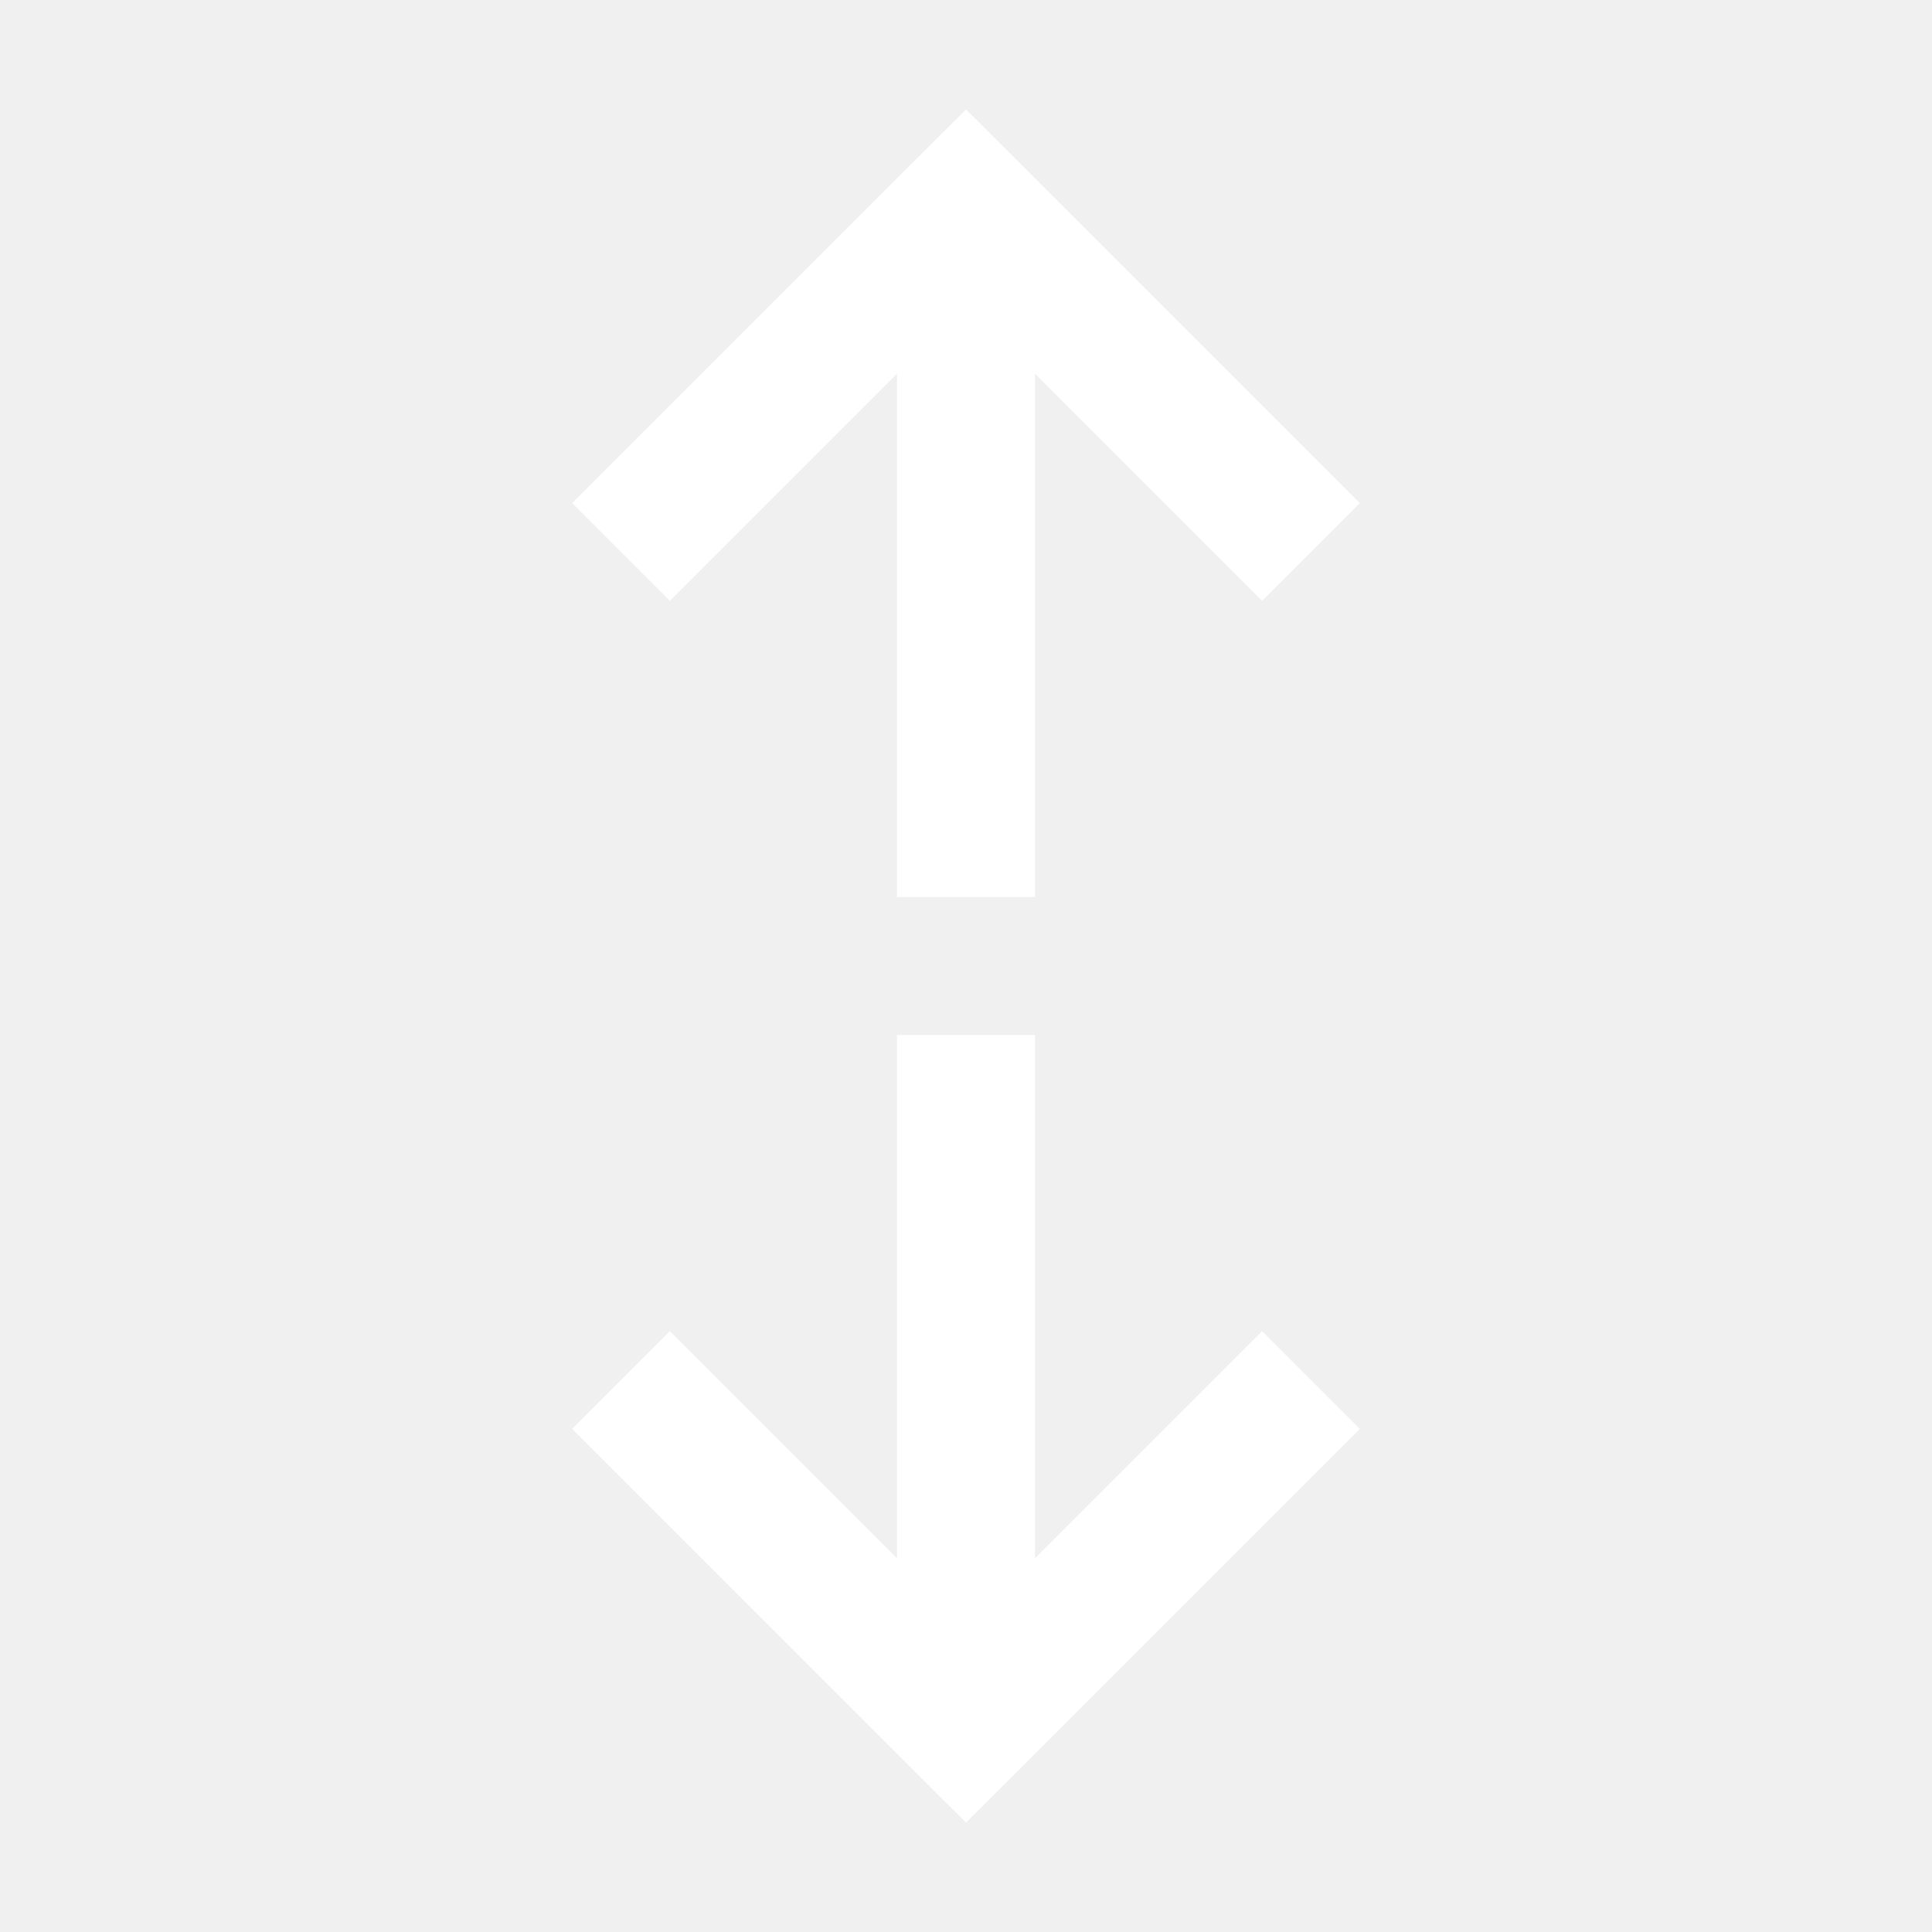
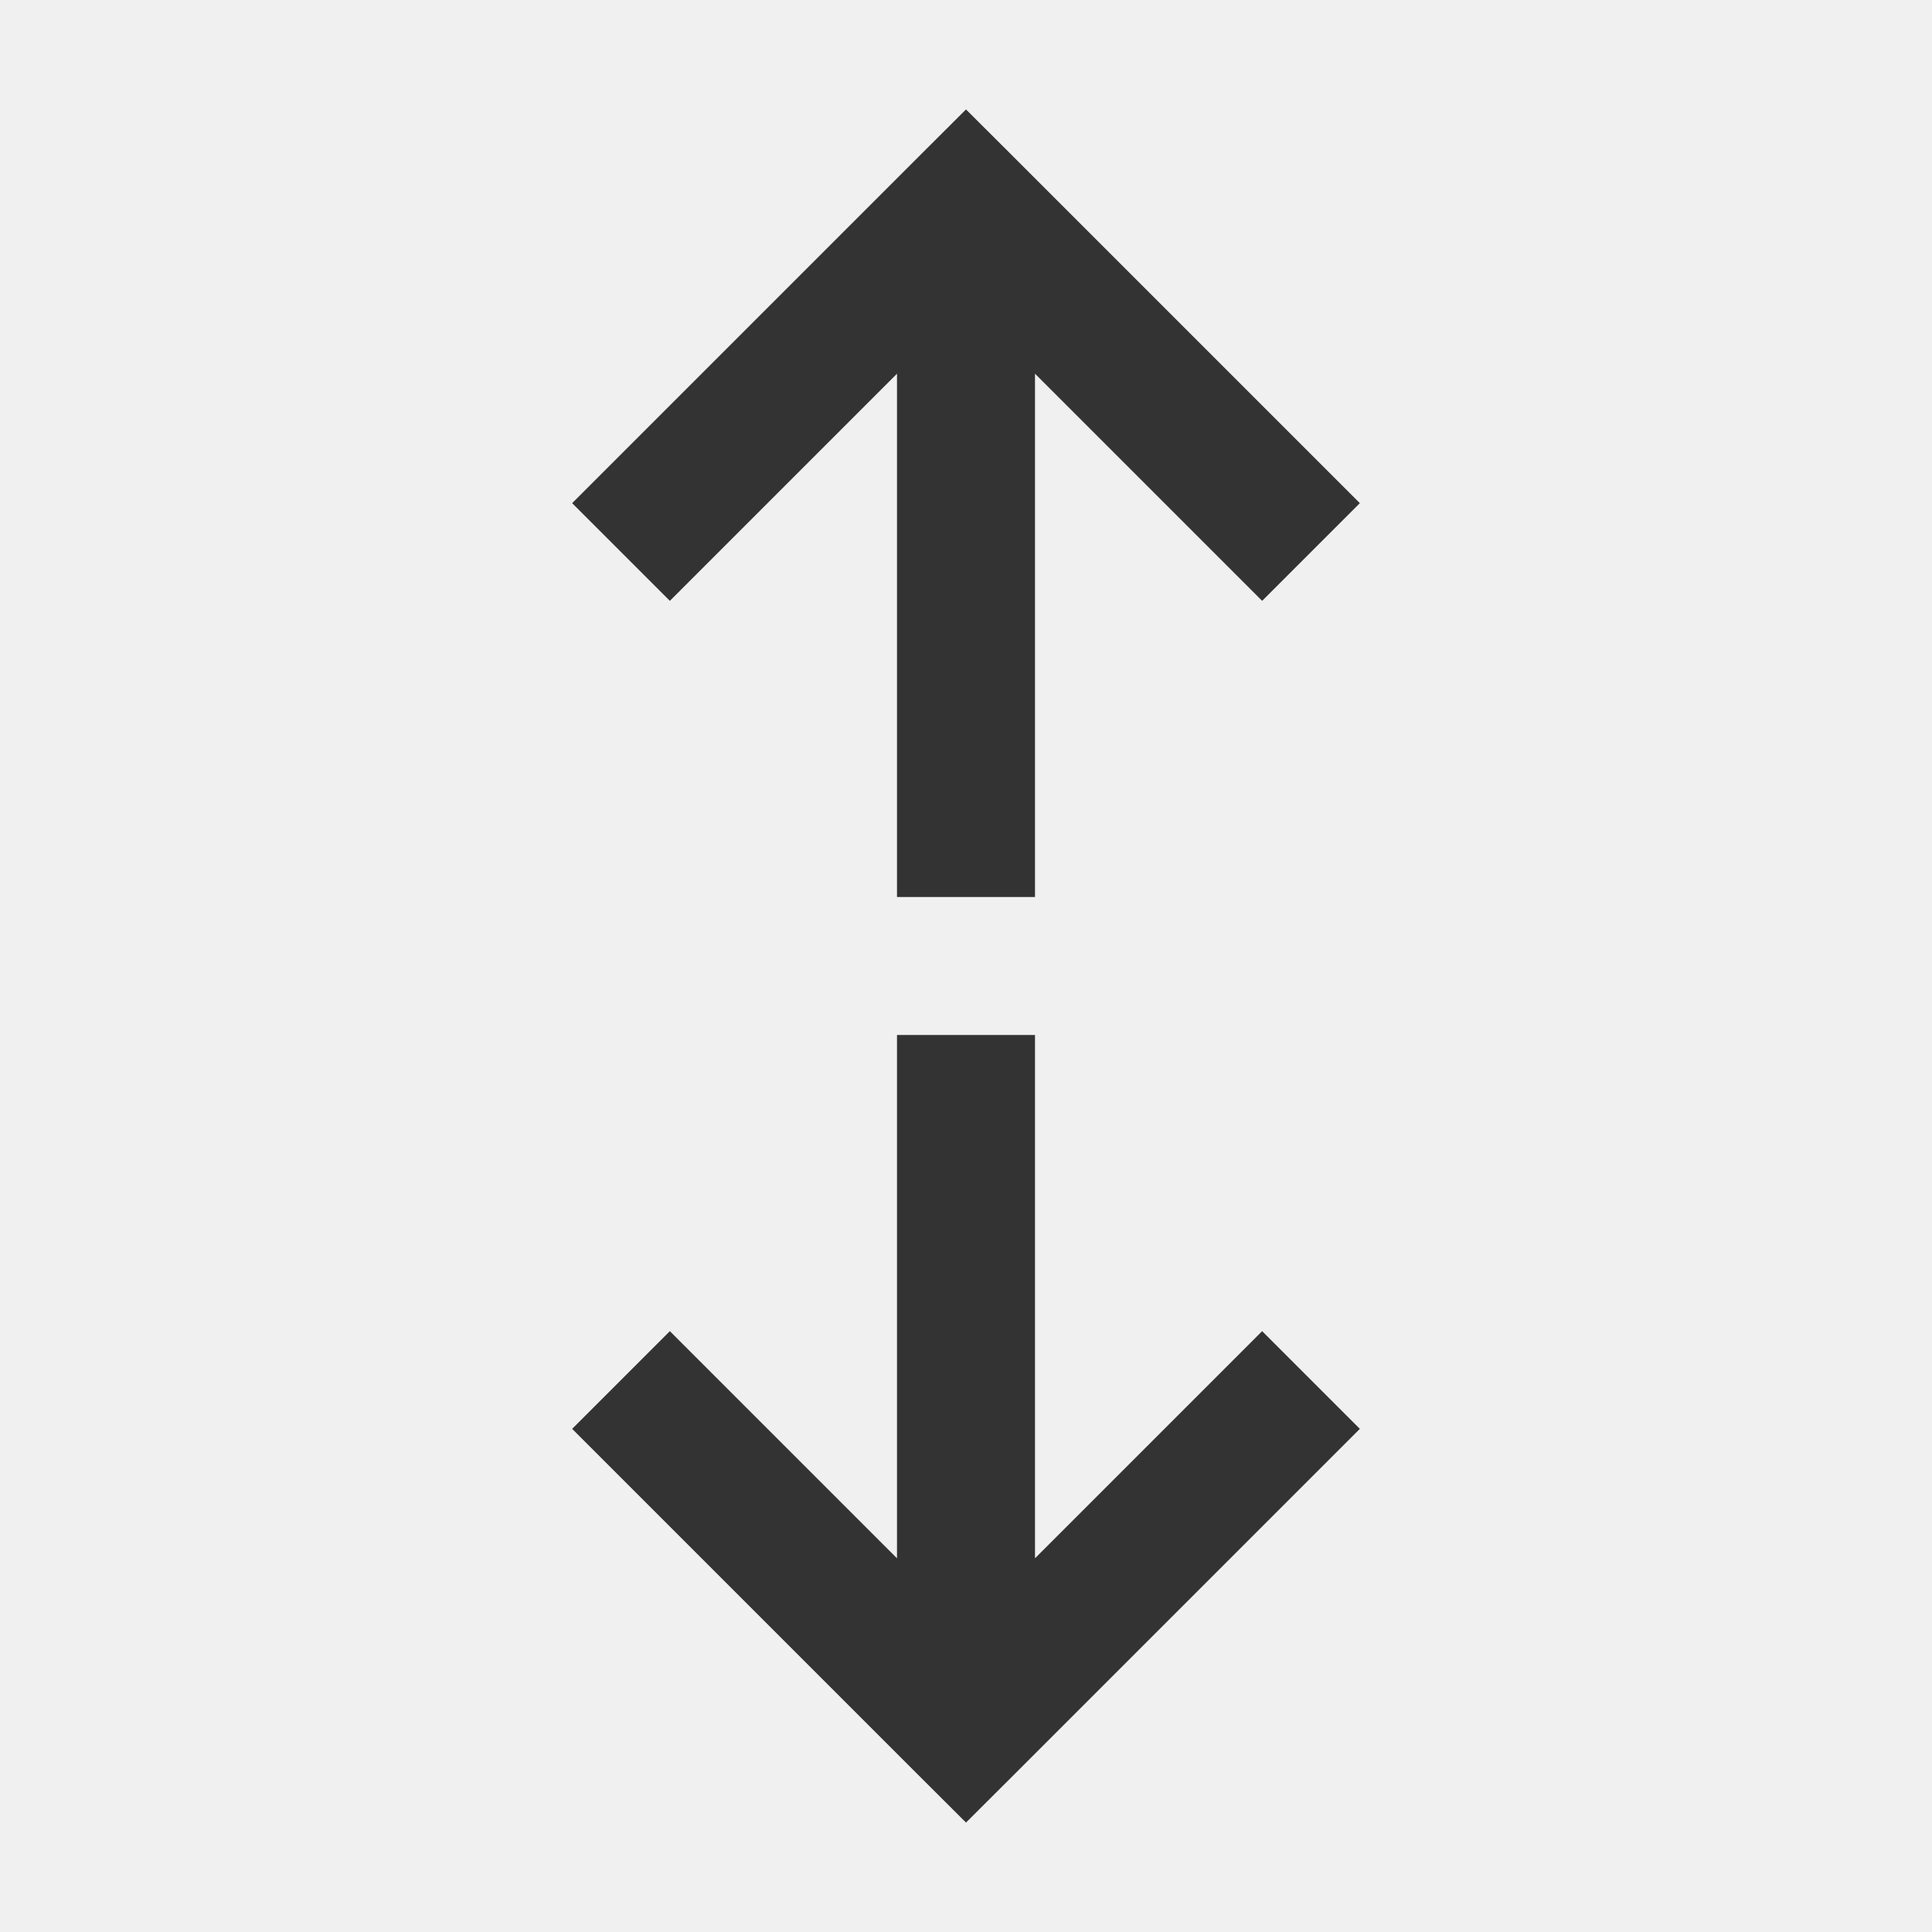
<svg xmlns="http://www.w3.org/2000/svg" width="14" height="14" viewBox="0 0 14 14" fill="none">
-   <path d="M7 12.5l-.354.354.354.353.354-.353L7 12.5zm-.5-5v5h1v-5h-1zm.854 4.646l-2.5-2.5-.708.708 2.5 2.5.708-.708zm0 .708l2.5-2.5-.708-.708-2.5 2.5.708.708zM7 1.5l.354-.354L7 .793l-.354.353L7 1.5zm.5 5v-5h-1v5h1zm-.854-4.646l2.5 2.5.708-.708-2.5-2.5-.708.708zm0-.708l-2.5 2.5.708.708 2.5-2.5-.708-.708z" fill="#fff" />
+   <path d="M7 12.5l-.354.354.354.353.354-.353L7 12.5zm-.5-5v5h1v-5h-1zm.854 4.646l-2.5-2.5-.708.708 2.5 2.5.708-.708zm0 .708l2.5-2.5-.708-.708-2.5 2.5.708.708zM7 1.5l.354-.354L7 .793l-.354.353L7 1.5zm.5 5v-5h-1v5h1zm-.854-4.646l2.5 2.5.708-.708-2.5-2.5-.708.708zm0-.708l-2.5 2.5.708.708 2.5-2.5-.708-.708z" fill="#333" />
</svg>
